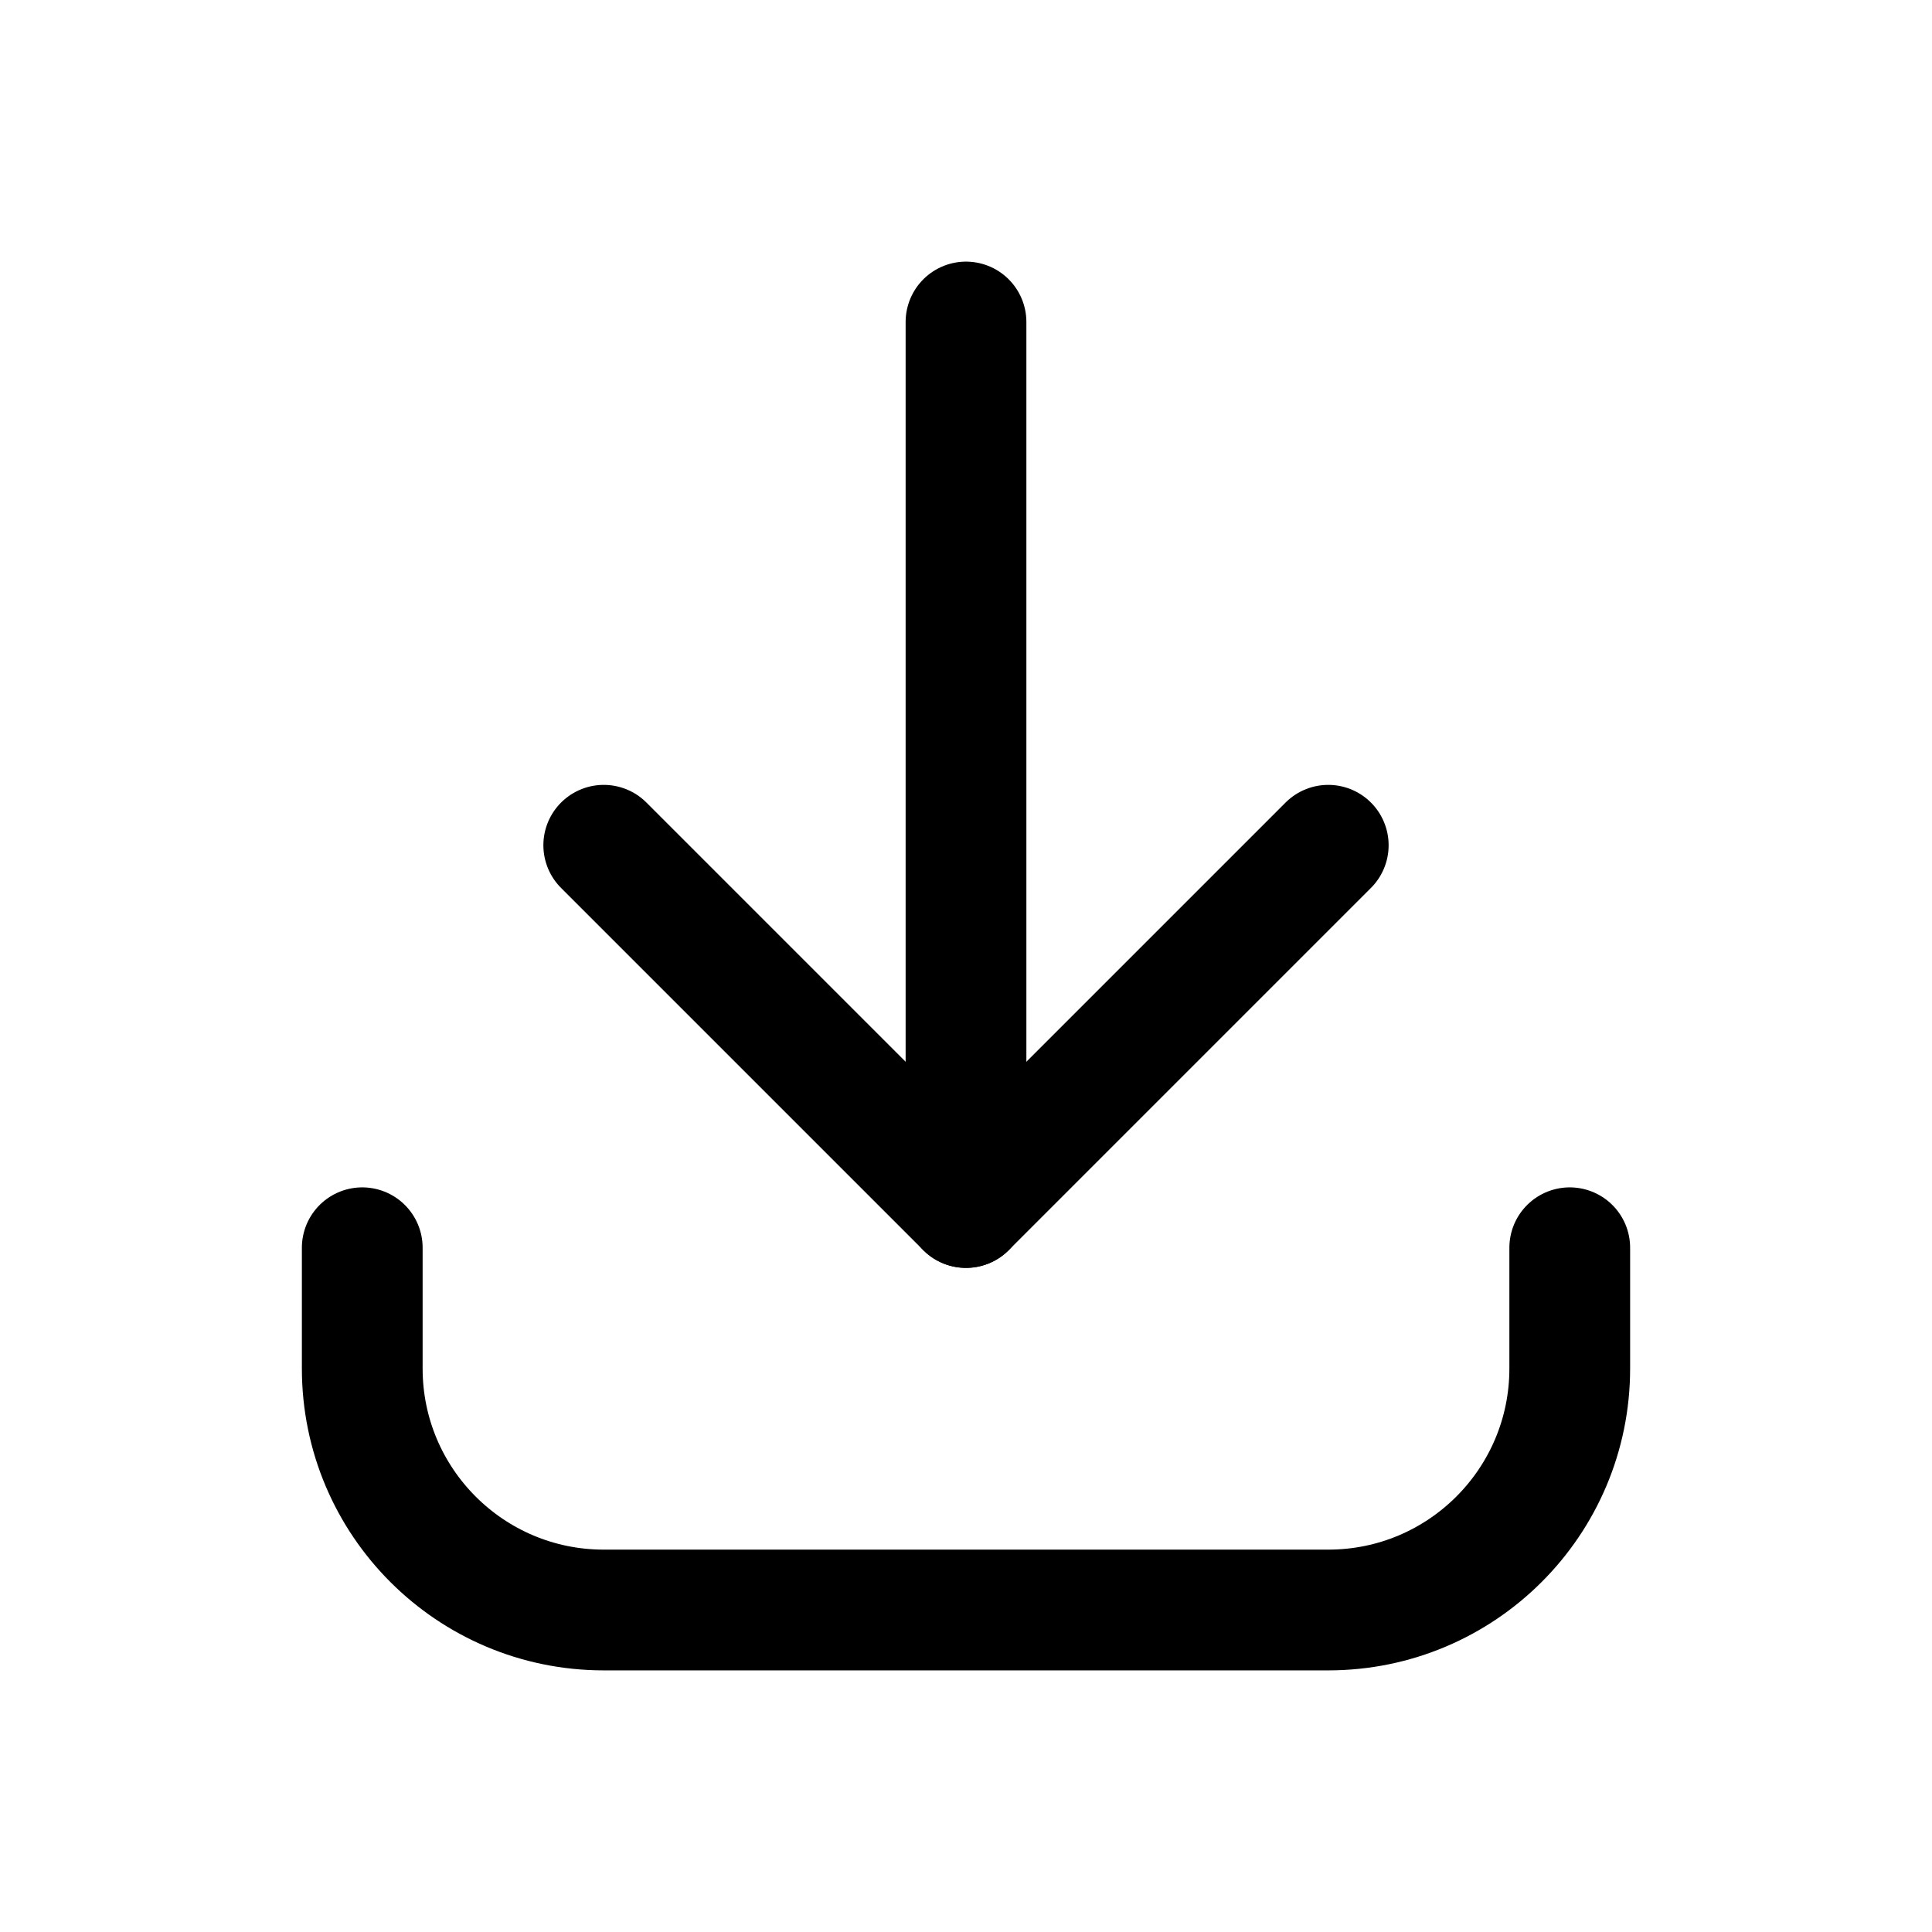
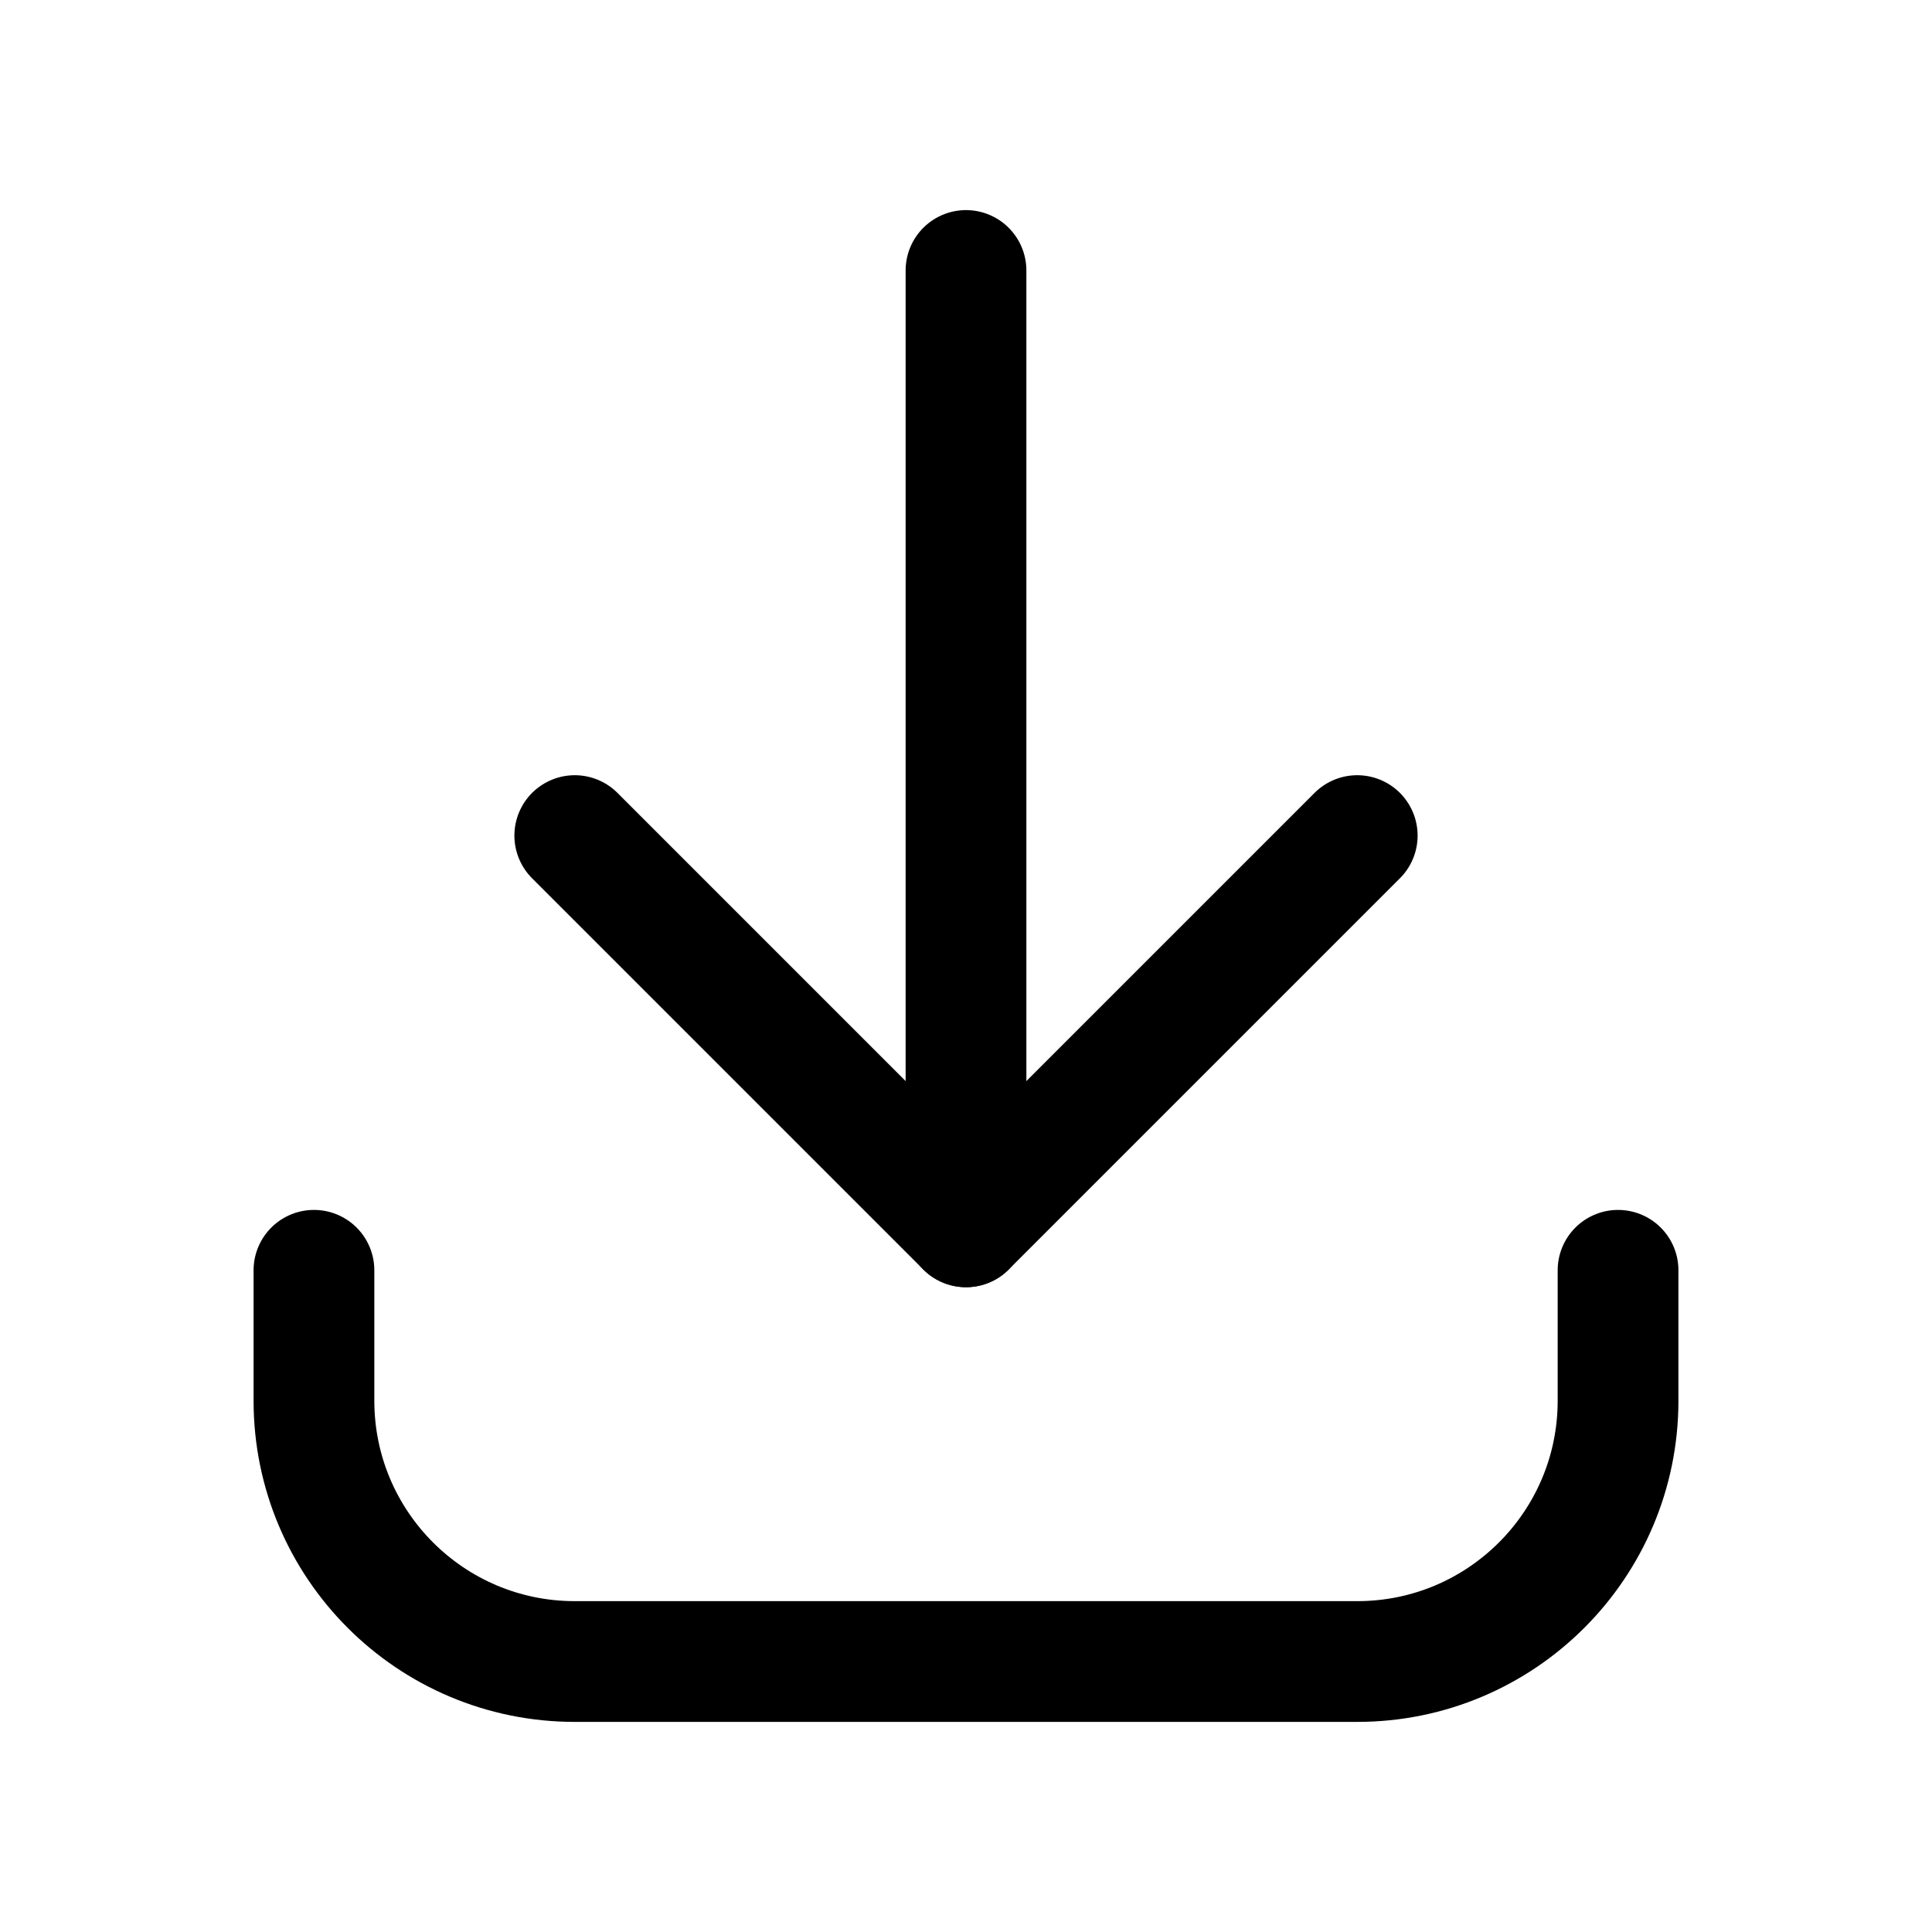
<svg xmlns="http://www.w3.org/2000/svg" width="24" height="24" viewBox="0 0 24 24" fill="none" stroke="currentColor" stroke-width="1.5" stroke-linecap="round" stroke-linejoin="round">
-   <path d="M12 4v11" />
-   <path d="m7.5 10.5 4.5 4.5 4.5-4.5" />
-   <path d="M4.5 15.5v1.5a3 3 0 0 0 3 3h9a3 3 0 0 0 3-3v-1.5" />
+   <path d="M12 3.36v11.88" />
+   <path d="m7.14 10.38l4.86 4.86l4.86 -4.86" />
+   <path d="M3.9 15.78v1.62a3.24 3.24 0 0 0 3.24 3.24h9.72a3.24 3.24 0 0 0 3.24 -3.24v-1.62" />
</svg>
